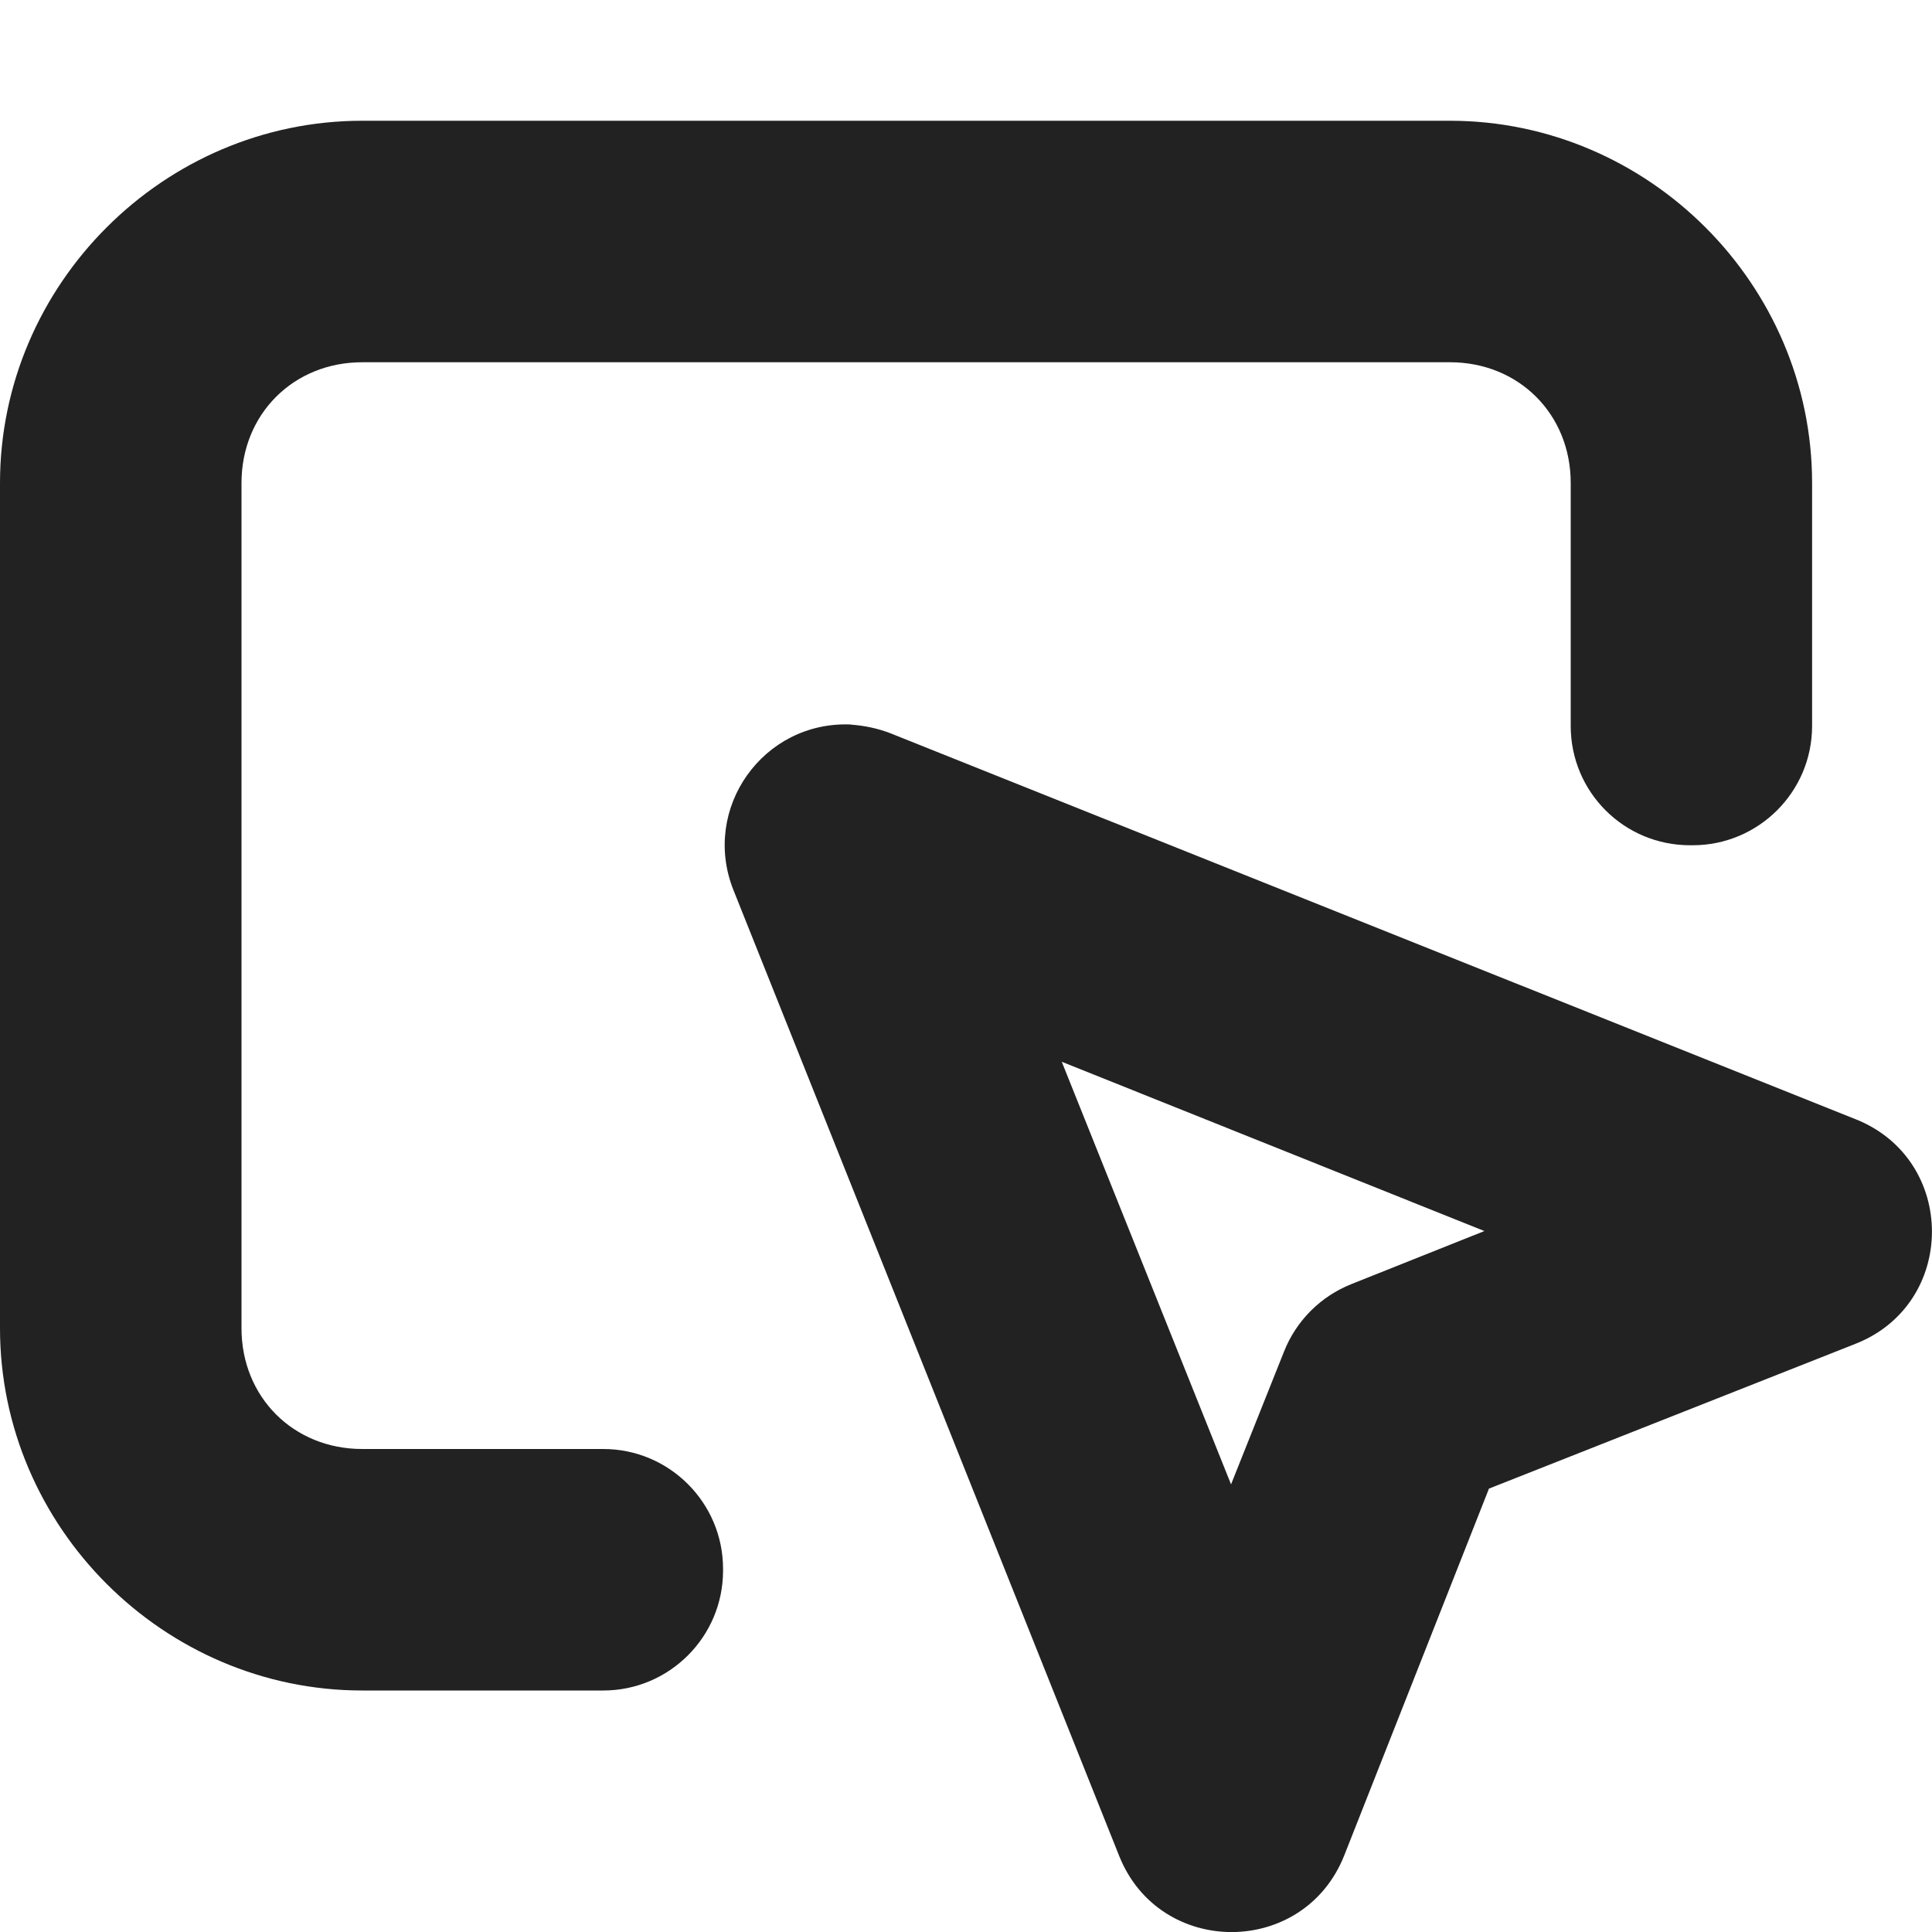
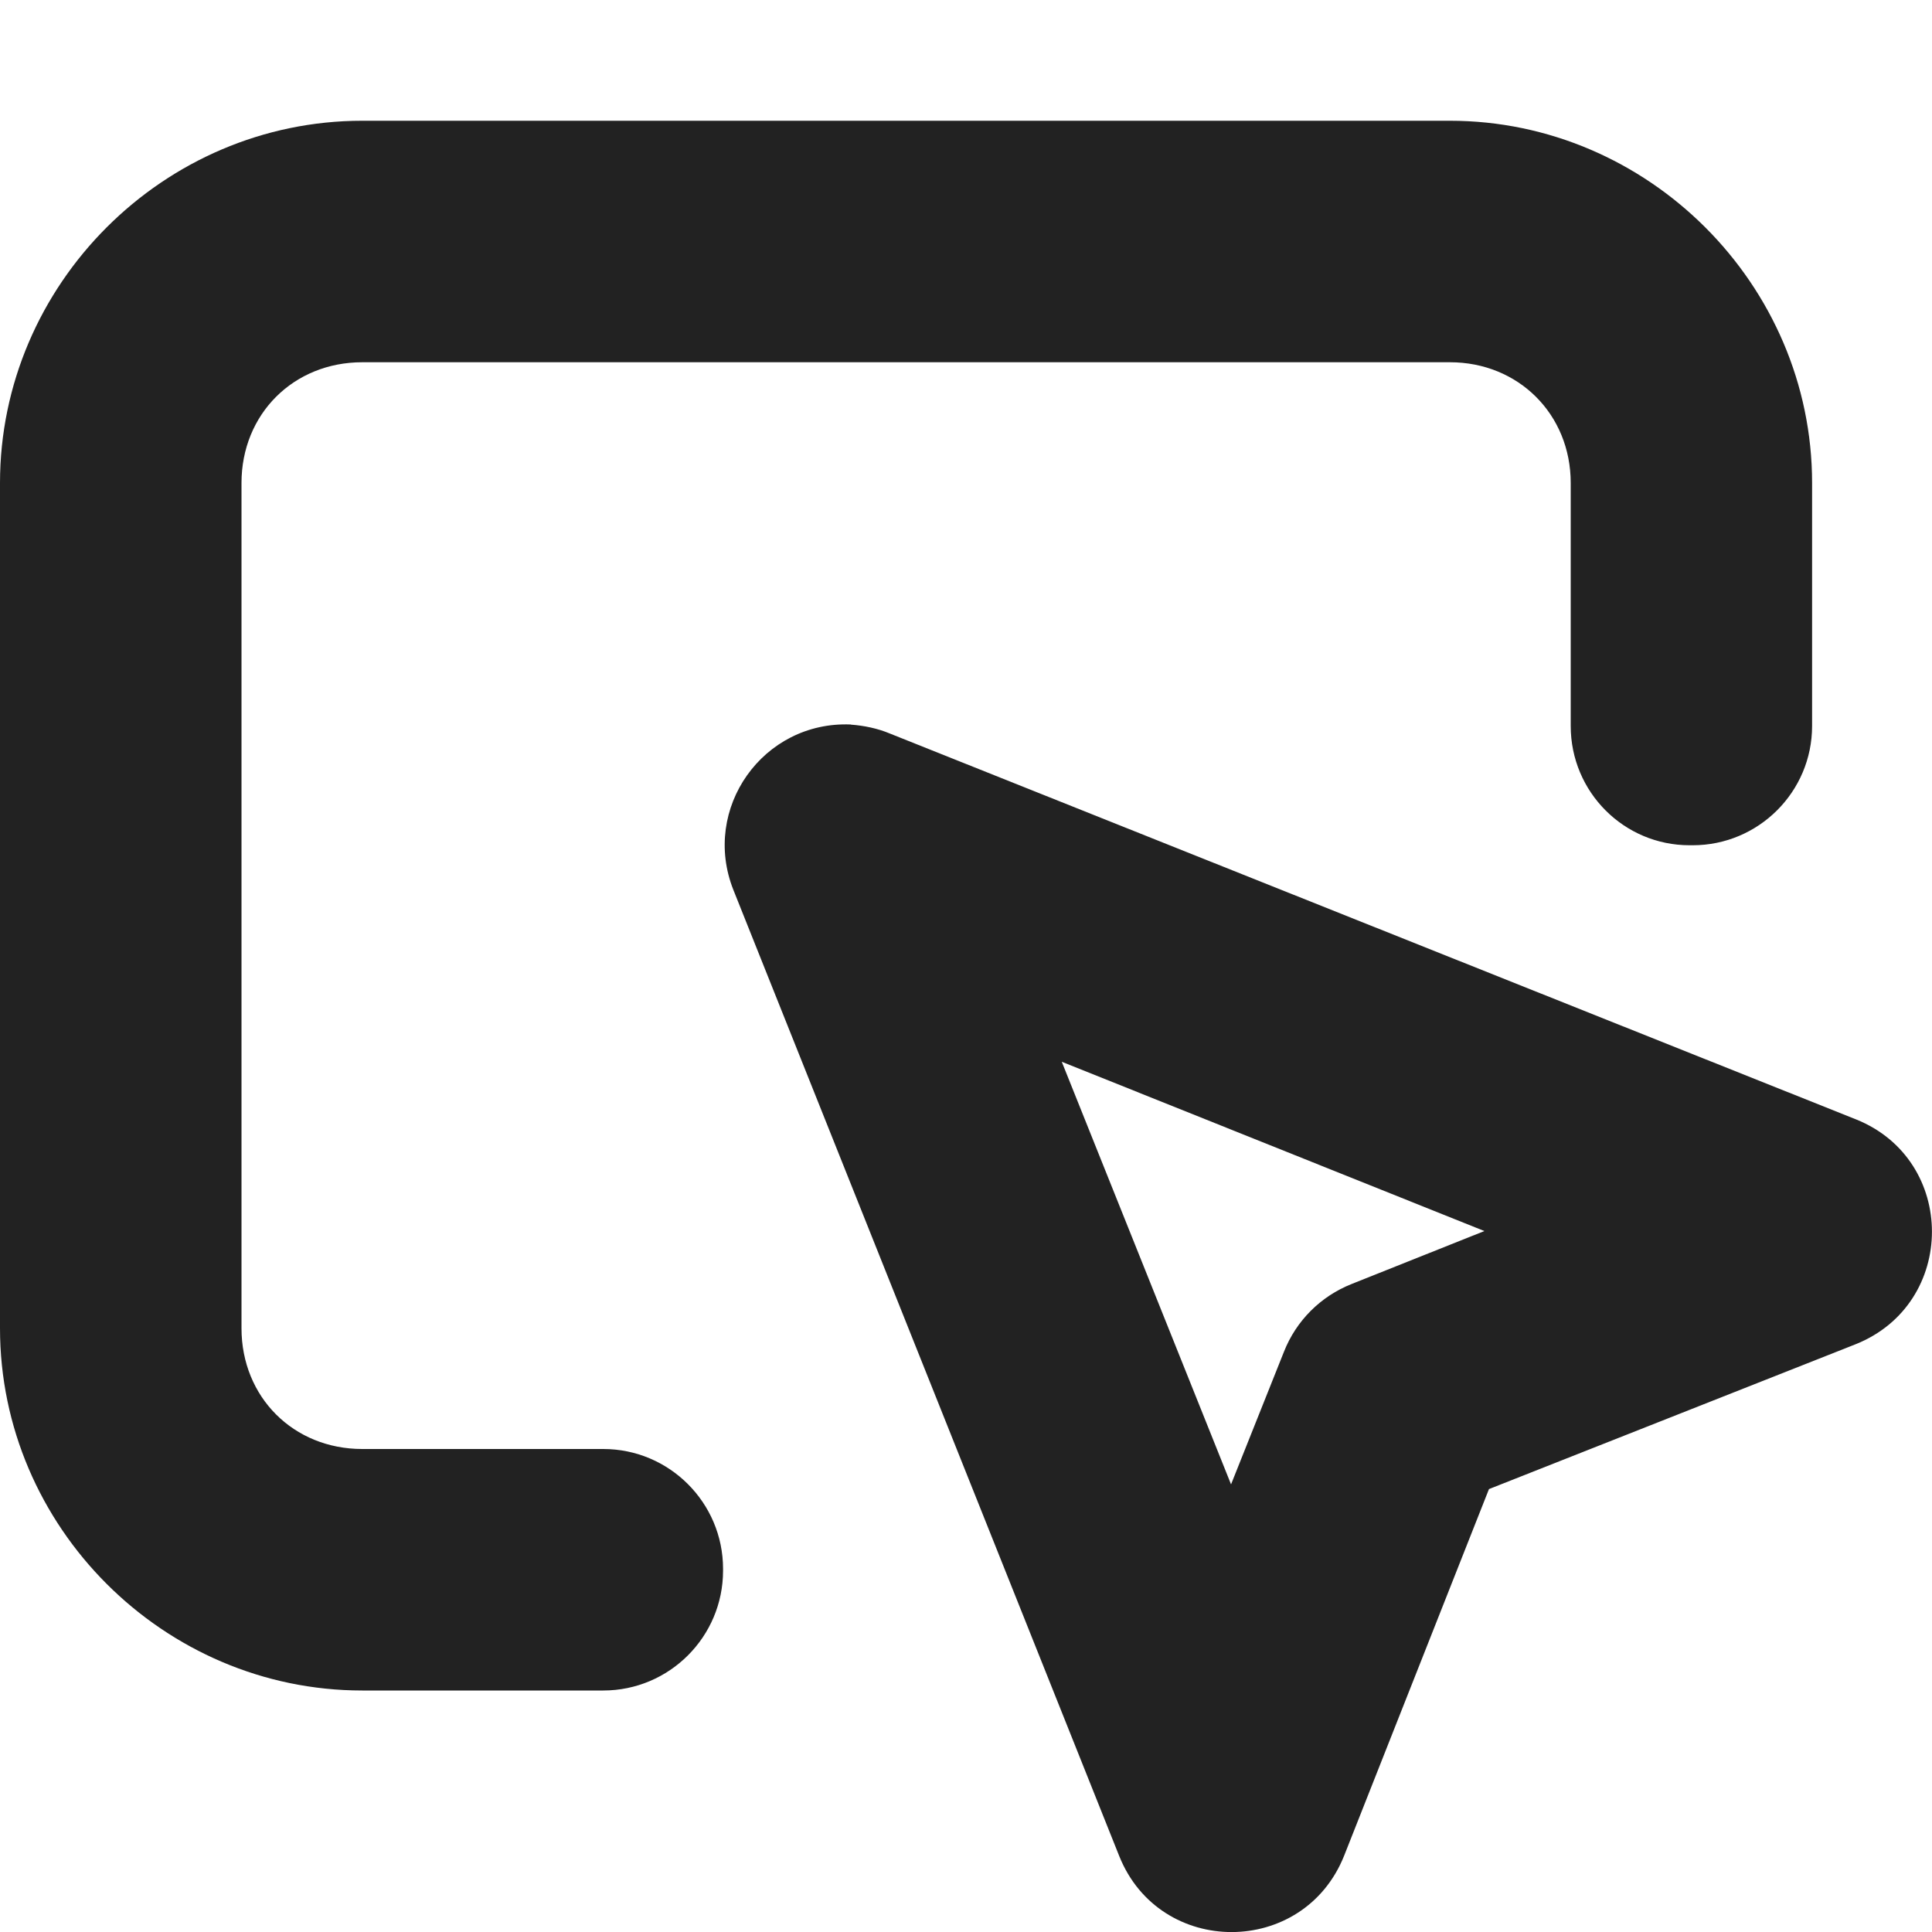
<svg xmlns="http://www.w3.org/2000/svg" height="16px" viewBox="0 0 16 16" width="16px">
-   <g fill="#222222">
-     <path d="m 7.047 6 c -0.727 -0.031 -1.242 0.695 -0.973 1.371 l 3.195 8 c 0.336 0.84 1.527 0.84 1.863 -0.004 l 1.199 -3.039 l 3.035 -1.199 c 0.844 -0.332 0.844 -1.523 0.004 -1.859 l -8 -3.199 c -0.102 -0.039 -0.211 -0.062 -0.324 -0.07 z m 1.746 2.793 l 3.5 1.402 l -1.098 0.438 c -0.258 0.102 -0.461 0.305 -0.562 0.562 l -0.438 1.098 z m 0 0" />
-     <path d="m 3 1 c -1.645 0 -3 1.355 -3 3 v 7 c 0 1.645 1.355 3 3 3 h 1.996 c 0.547 0 0.992 -0.445 0.992 -0.992 v -0.016 c 0 -0.547 -0.445 -0.992 -0.992 -0.992 h -1.996 c -0.57 0 -1 -0.43 -1 -1 v -7 c 0 -0.57 0.43 -1 1 -1 h 9.008 c 0.57 0 1 0.43 1 1 v 2.012 c 0 0.547 0.441 0.988 0.988 0.988 h 0.023 c 0.543 0 0.988 -0.441 0.988 -0.988 v -2.012 c 0 -1.645 -1.355 -3 -3 -3 z m 0 0" />
-   </g>
+   <path d="m 3 1 c -1.645 0 -3 1.355 -3 3 v 7 c 0 1.645 1.355 3 3 3 h 1.996 c 0.547 0 0.992 -0.445 0.992 -0.992 v -0.016 c 0 -0.547 -0.445 -0.992 -0.992 -0.992 h -1.996 c -0.57 0 -1 -0.43 -1 -1 v -7 c 0 -0.57 0.43 -1 1 -1 h 9.008 c 0.566 0 1 0.43 1 1 v 2.012 c 0 0.547 0.441 0.988 0.984 0.988 h 0.027 c 0.543 0 0.988 -0.441 0.988 -0.988 v -2.012 c 0 -1.645 -1.359 -3 -3 -3 z m 4.047 5 c -0.727 -0.031 -1.242 0.695 -0.973 1.371 l 3.195 8 c 0.336 0.84 1.527 0.84 1.863 -0.004 l 1.199 -3.035 l 3.035 -1.199 c 0.844 -0.336 0.844 -1.527 0.004 -1.863 l -8 -3.195 c -0.102 -0.043 -0.215 -0.066 -0.324 -0.074 z m 1.746 2.793 l 3.5 1.402 l -1.098 0.438 c -0.258 0.102 -0.461 0.305 -0.562 0.562 l -0.438 1.098 z m 0 0" fill="#222222" />
</svg>
